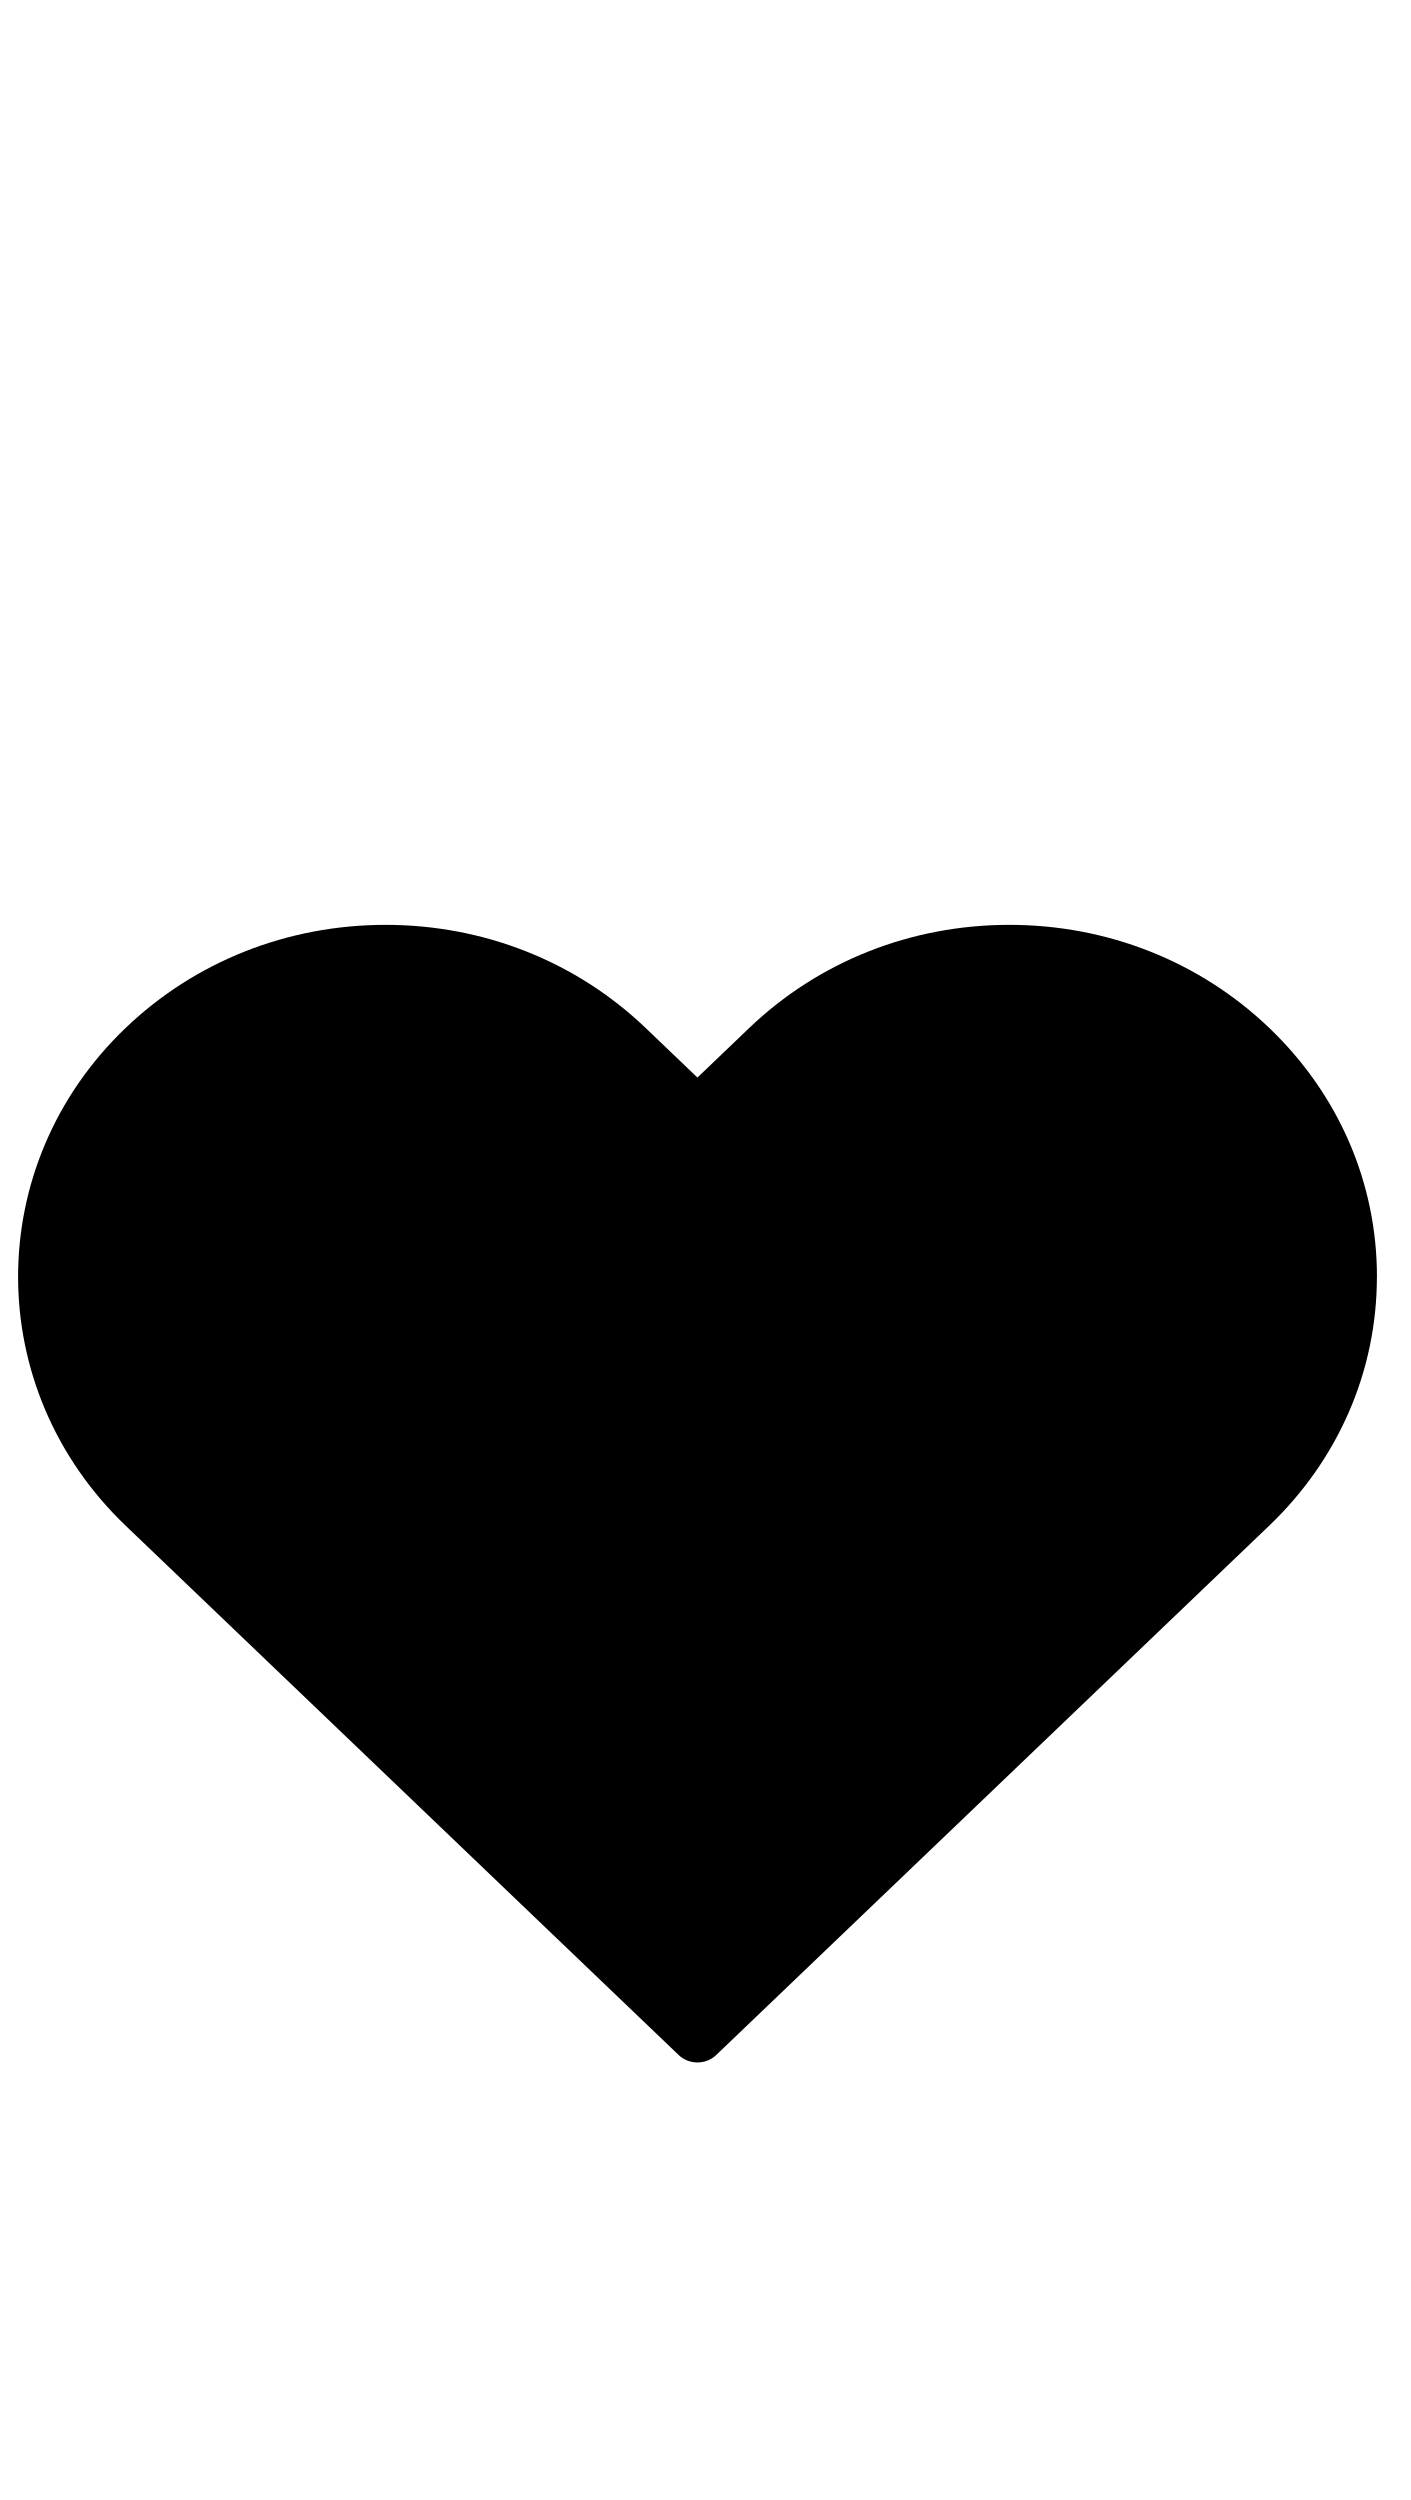
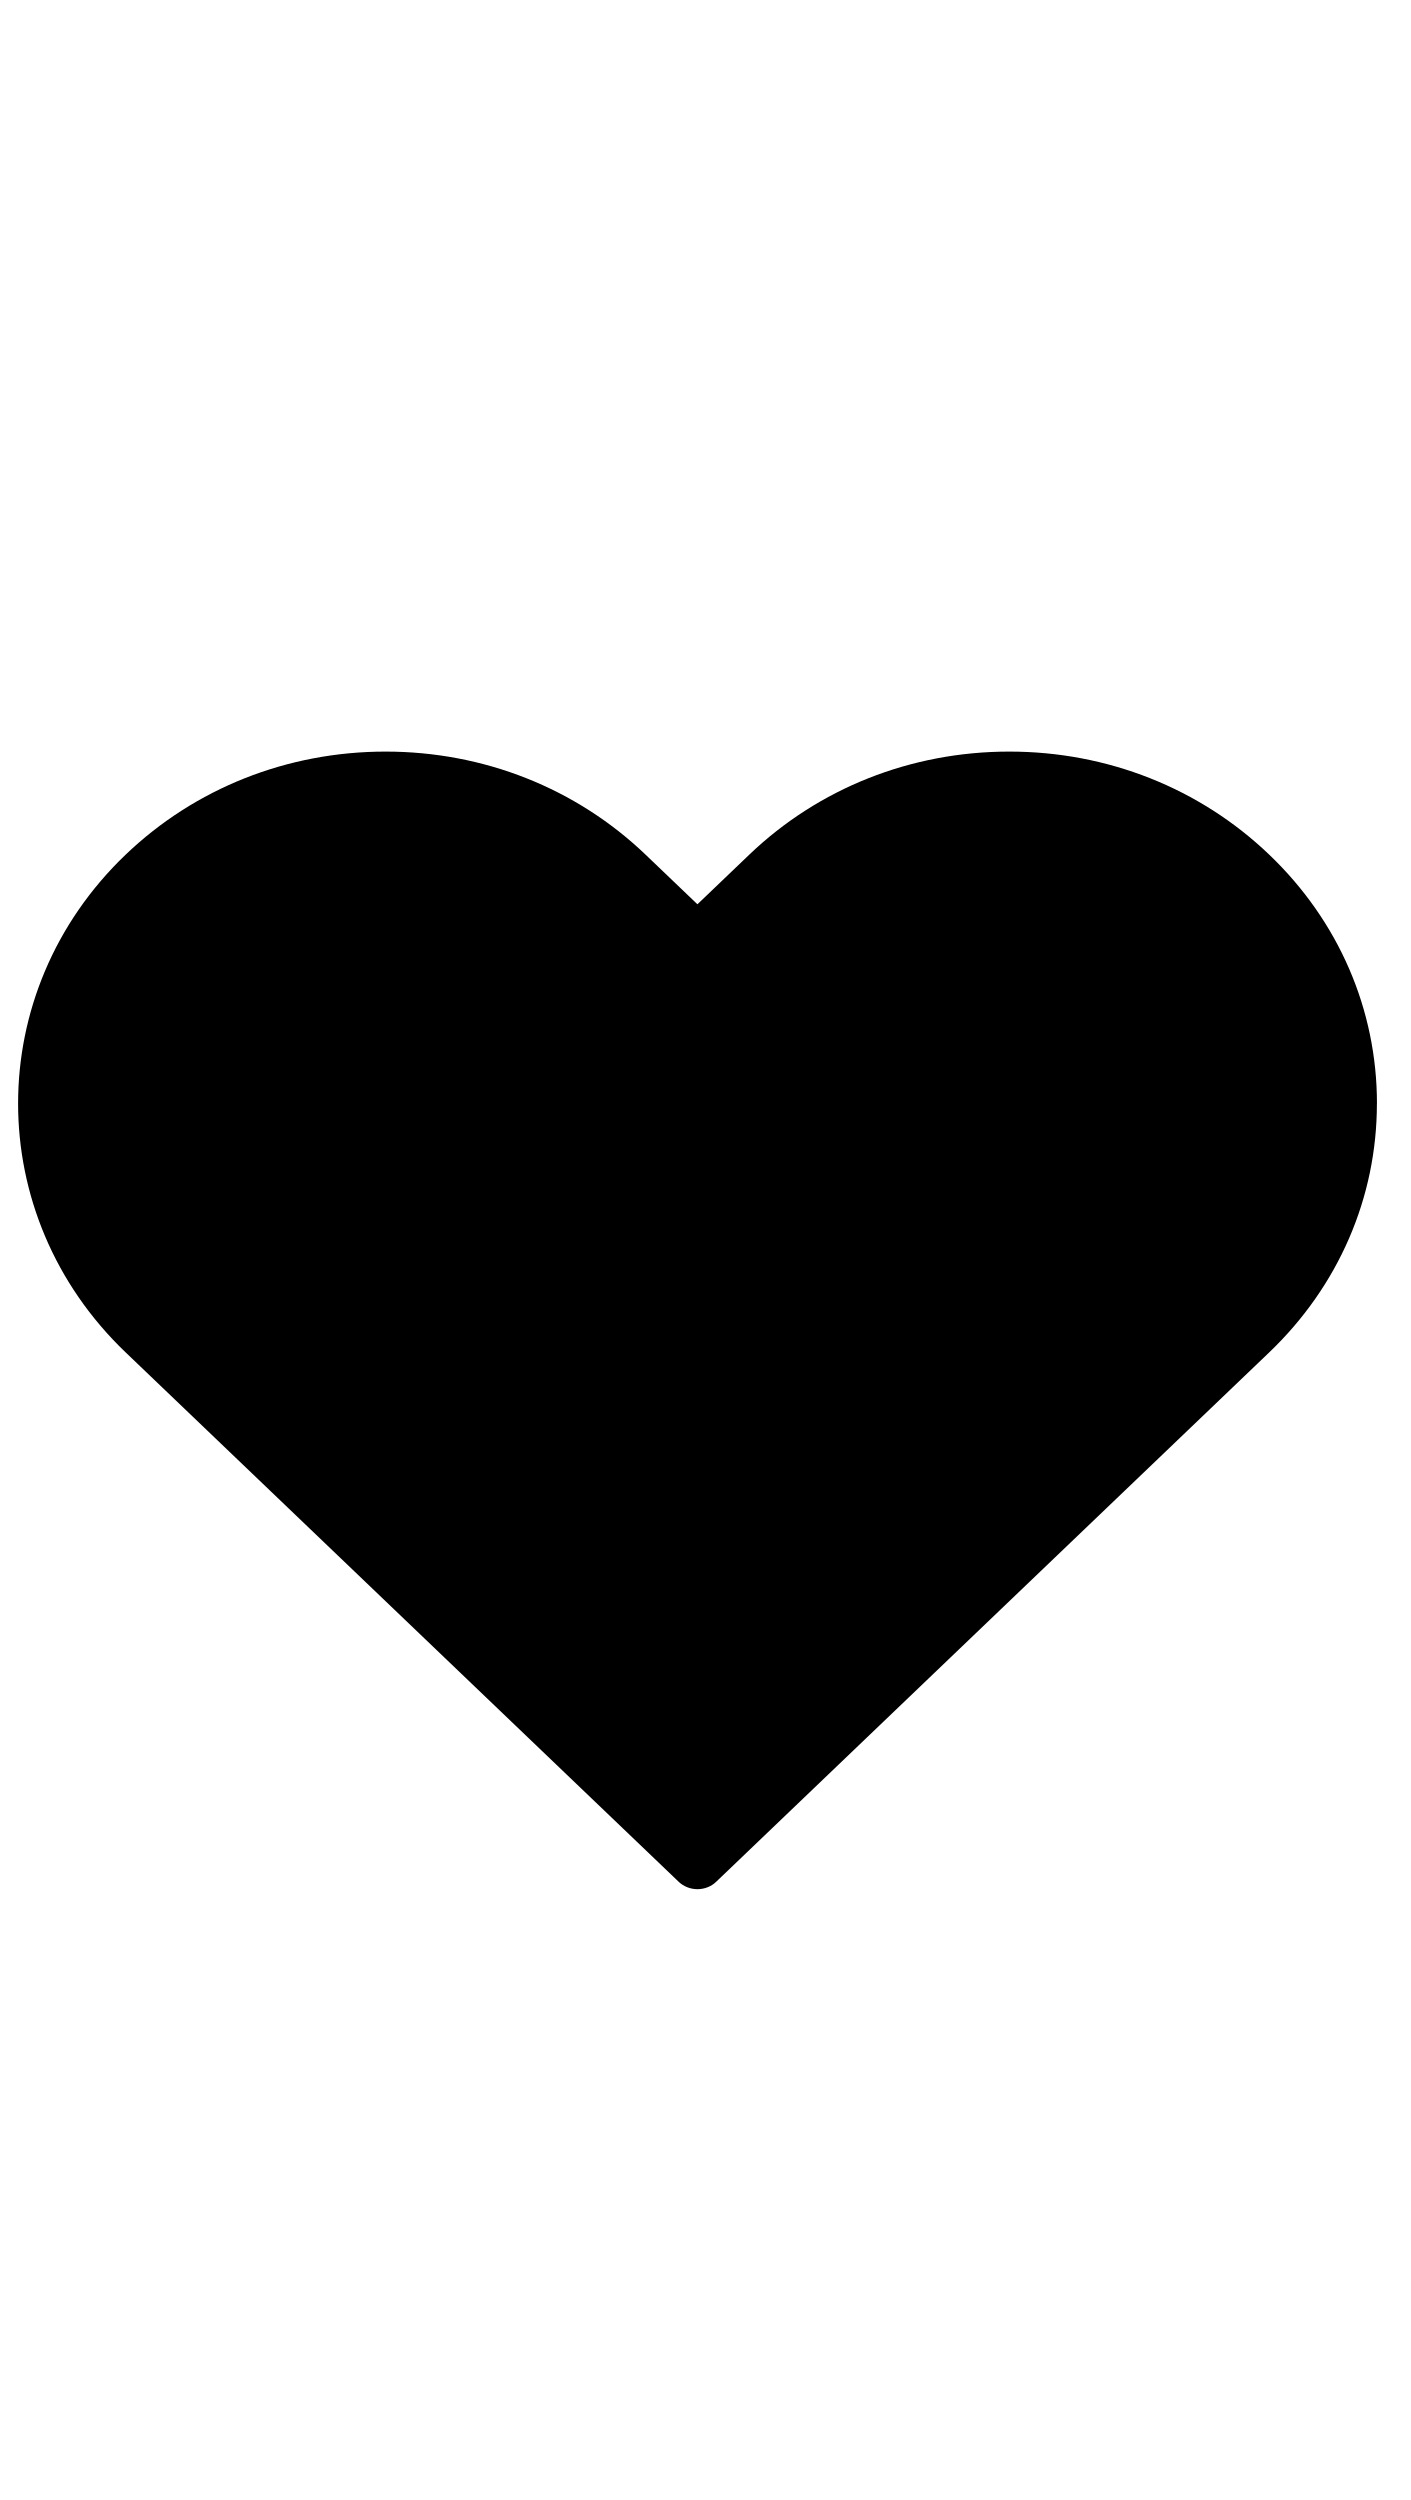
<svg xmlns="http://www.w3.org/2000/svg" width="57" height="101" viewBox="0 0 57 101" fill="none">
-   <path d="M55.627,51.583c-0.001,3.799 -1.546,7.369 -4.35,10.053l-22.343,21.387c-0.025,0.025 -0.052,0.047 -0.079,0.069c-0.021,0.016 -0.042,0.03 -0.063,0.045c-0.007,0.005 -0.014,0.01 -0.021,0.015c-0.026,0.017 -0.053,0.032 -0.081,0.046l-0.009,0.005c-0.027,0.015 -0.056,0.027 -0.085,0.038l-0.01,0.004c-0.028,0.011 -0.056,0.02 -0.084,0.029c-0.005,0.002 -0.01,0.004 -0.015,0.005c-0.027,0.008 -0.053,0.013 -0.08,0.019c-0.008,0.002 -0.015,0.004 -0.022,0.005c-0.026,0.005 -0.051,0.008 -0.077,0.011c-0.009,0.001 -0.018,0.003 -0.026,0.004c-0.035,0.003 -0.07,0.005 -0.105,0.005c-0.035,0 -0.07,-0.001 -0.105,-0.005c-0.009,-0.001 -0.018,-0.002 -0.026,-0.004c-0.026,-0.003 -0.052,-0.006 -0.077,-0.011c-0.008,-0.001 -0.015,-0.004 -0.023,-0.005c-0.027,-0.006 -0.054,-0.012 -0.08,-0.019c-0.005,-0.002 -0.01,-0.004 -0.015,-0.005c-0.028,-0.009 -0.056,-0.018 -0.084,-0.029l-0.009,-0.004c-0.029,-0.012 -0.057,-0.025 -0.085,-0.038l-0.009,-0.005c-0.028,-0.015 -0.055,-0.03 -0.082,-0.047c-0.006,-0.004 -0.012,-0.008 -0.018,-0.012c-0.023,-0.015 -0.046,-0.03 -0.067,-0.047c-0.019,-0.015 -0.038,-0.032 -0.056,-0.049c-0.008,-0.007 -0.016,-0.013 -0.023,-0.02l-19.49,-18.656l-2.853,-2.731c-5.792,-5.544 -5.792,-14.564 0,-20.107c2.805,-2.685 6.535,-4.164 10.503,-4.165c3.968,0.001 7.698,1.48 10.504,4.165l2.094,2.004l2.094,-2.004c2.806,-2.686 6.536,-4.165 10.504,-4.165c3.968,0 7.698,1.479 10.504,4.165c2.805,2.684 4.35,6.255 4.351,10.053z" fill="black" />
+   <path d="M55.627,44.583c-0.001,3.799 -1.546,7.369 -4.35,10.053l-22.343,21.387c-0.025,0.025 -0.052,0.047 -0.079,0.069c-0.021,0.016 -0.042,0.03 -0.063,0.045c-0.007,0.005 -0.014,0.01 -0.021,0.015c-0.026,0.017 -0.053,0.032 -0.081,0.046l-0.009,0.005c-0.027,0.015 -0.056,0.027 -0.085,0.038l-0.01,0.004c-0.028,0.011 -0.056,0.02 -0.084,0.029c-0.005,0.002 -0.01,0.004 -0.015,0.005c-0.027,0.008 -0.053,0.013 -0.08,0.019c-0.008,0.002 -0.015,0.004 -0.022,0.005c-0.026,0.005 -0.051,0.008 -0.077,0.011c-0.009,0.001 -0.018,0.003 -0.026,0.004c-0.035,0.003 -0.07,0.005 -0.105,0.005c-0.035,0 -0.07,-0.001 -0.105,-0.005c-0.009,-0.001 -0.018,-0.002 -0.026,-0.004c-0.026,-0.003 -0.052,-0.006 -0.077,-0.011c-0.008,-0.001 -0.015,-0.004 -0.023,-0.005c-0.027,-0.006 -0.054,-0.012 -0.08,-0.019c-0.005,-0.002 -0.01,-0.004 -0.015,-0.005c-0.028,-0.009 -0.056,-0.018 -0.084,-0.029l-0.009,-0.004c-0.029,-0.012 -0.057,-0.025 -0.085,-0.038l-0.009,-0.005c-0.028,-0.015 -0.055,-0.03 -0.082,-0.047c-0.006,-0.004 -0.012,-0.008 -0.018,-0.012c-0.023,-0.015 -0.046,-0.03 -0.067,-0.047c-0.019,-0.015 -0.038,-0.032 -0.056,-0.049c-0.008,-0.007 -0.016,-0.013 -0.023,-0.02l-19.49,-18.656l-2.853,-2.731c-5.792,-5.544 -5.792,-14.564 0,-20.107c2.805,-2.685 6.535,-4.164 10.503,-4.165c3.968,0.001 7.698,1.48 10.504,4.165l2.094,2.004l2.094,-2.004c2.806,-2.686 6.536,-4.165 10.504,-4.165c3.968,0 7.698,1.479 10.504,4.165c2.805,2.684 4.35,6.255 4.351,10.053z" fill="black" />
</svg>
